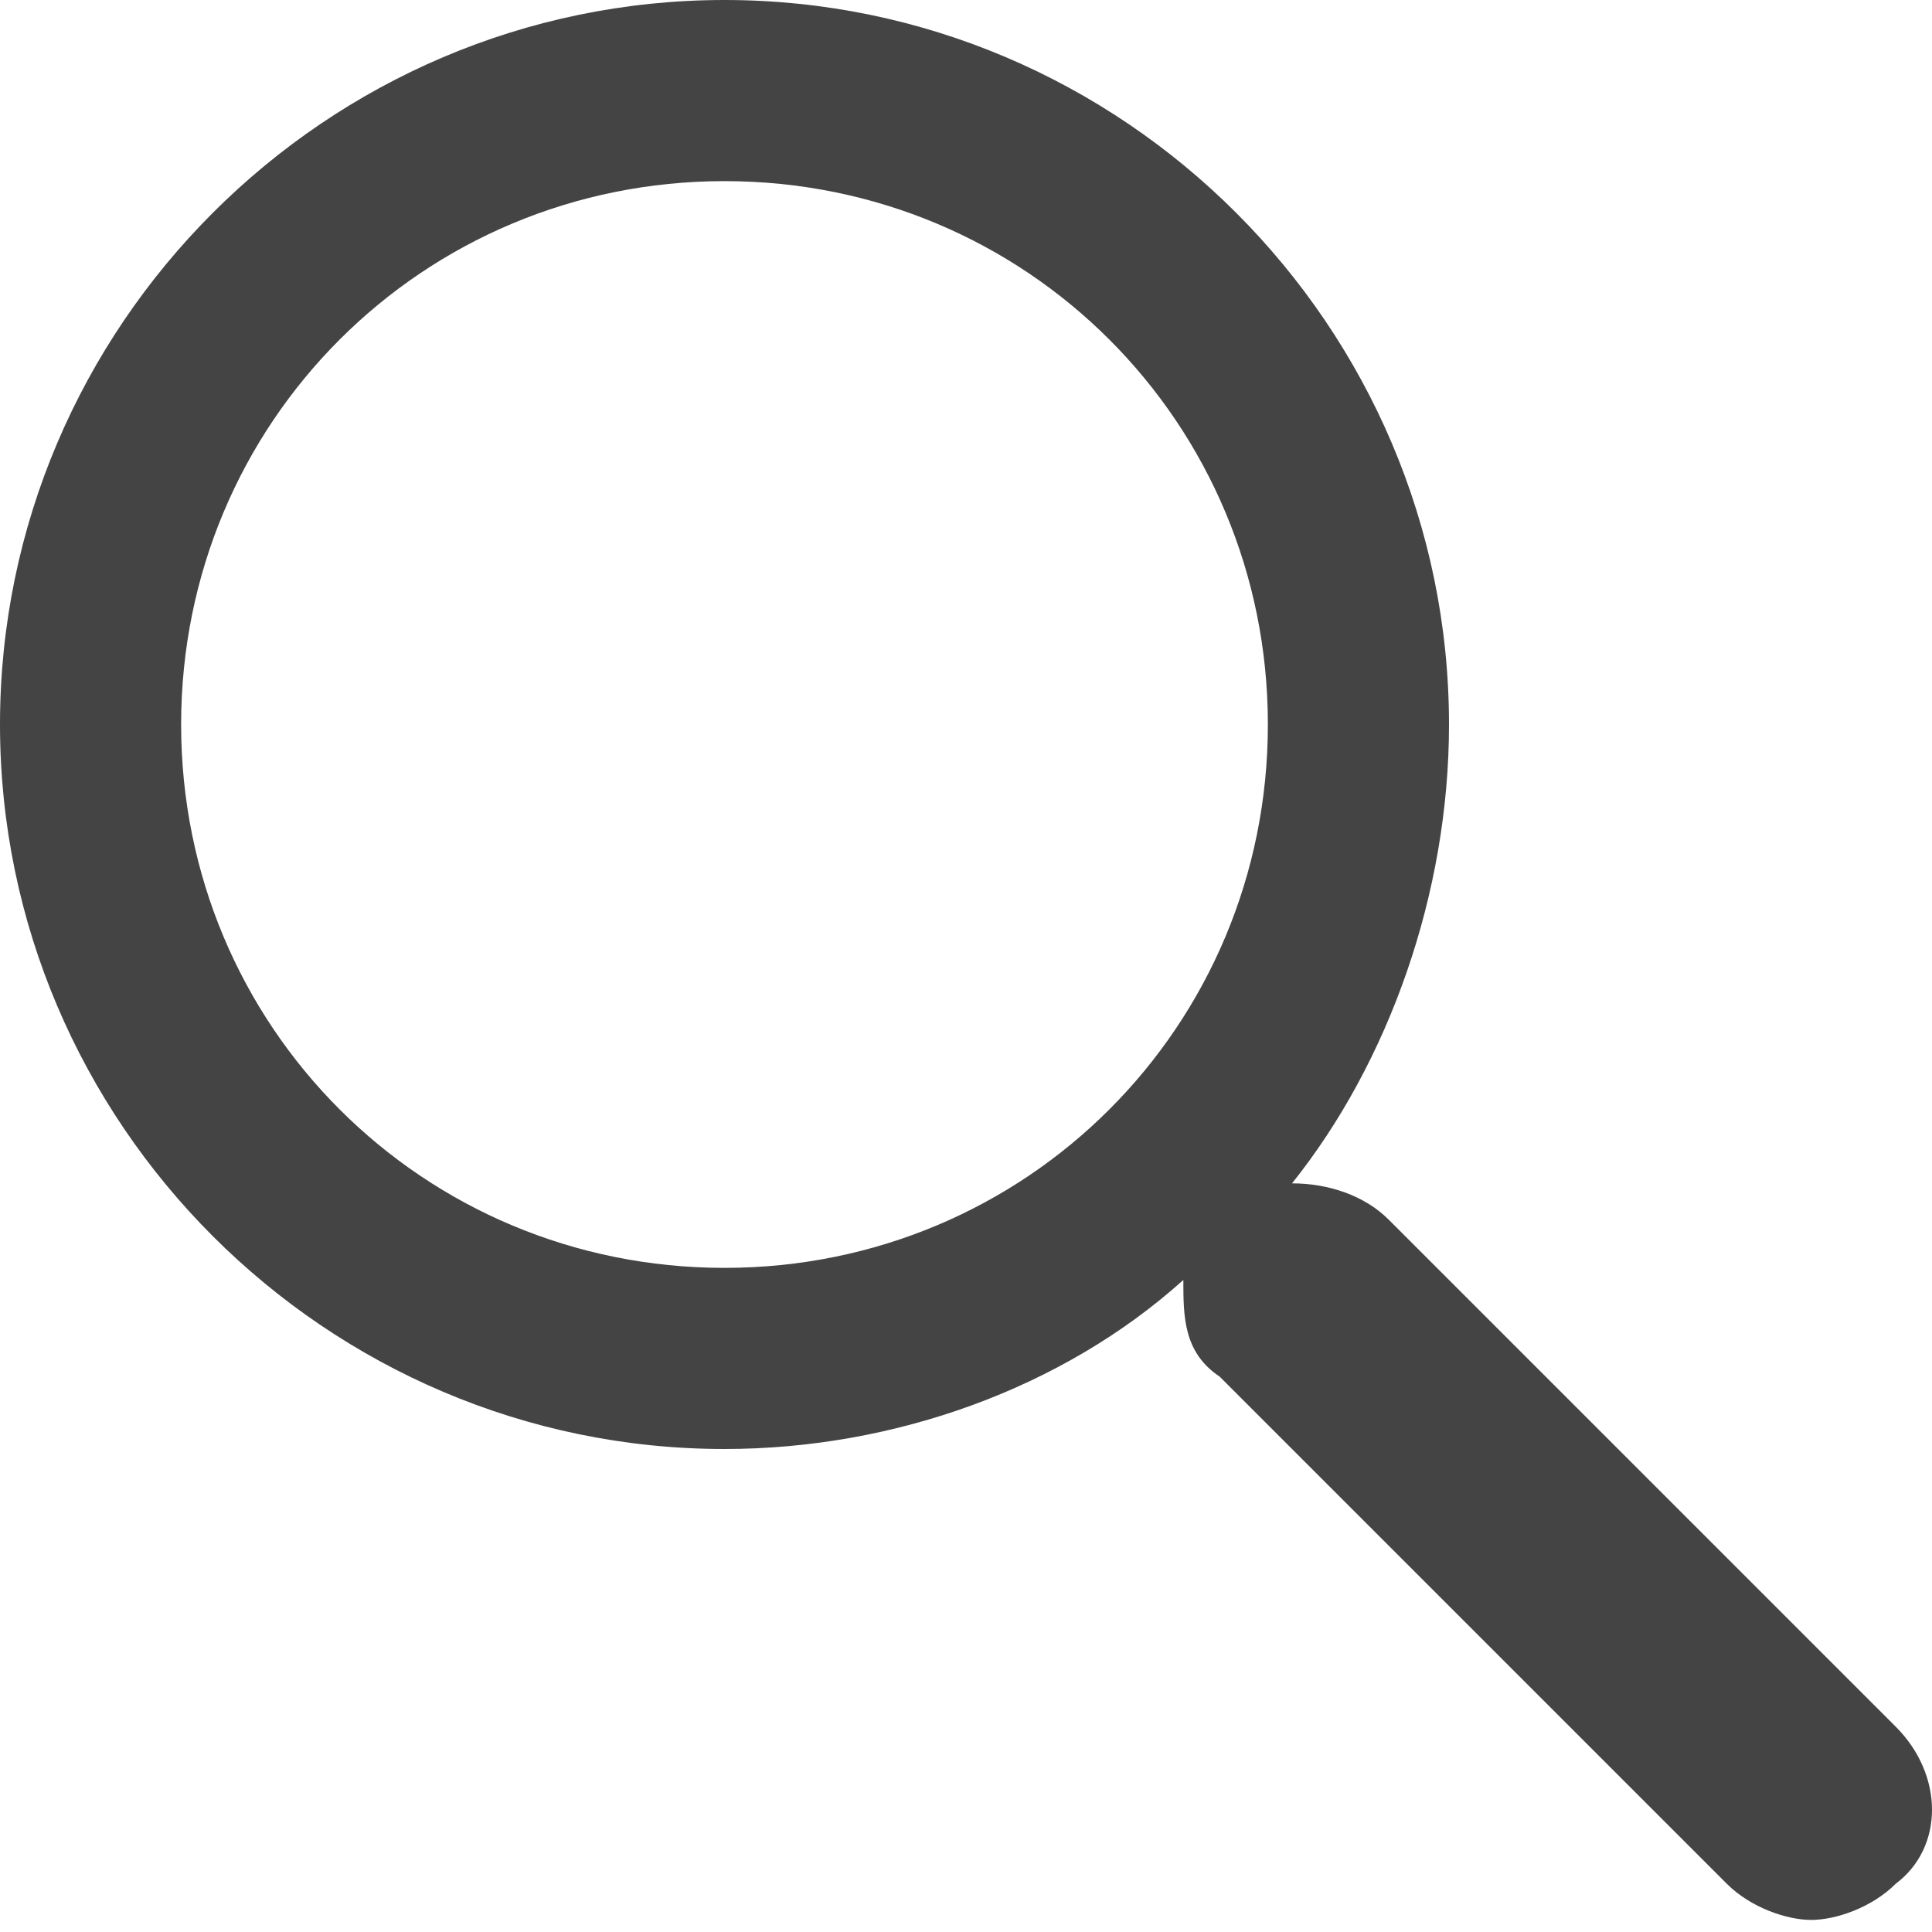
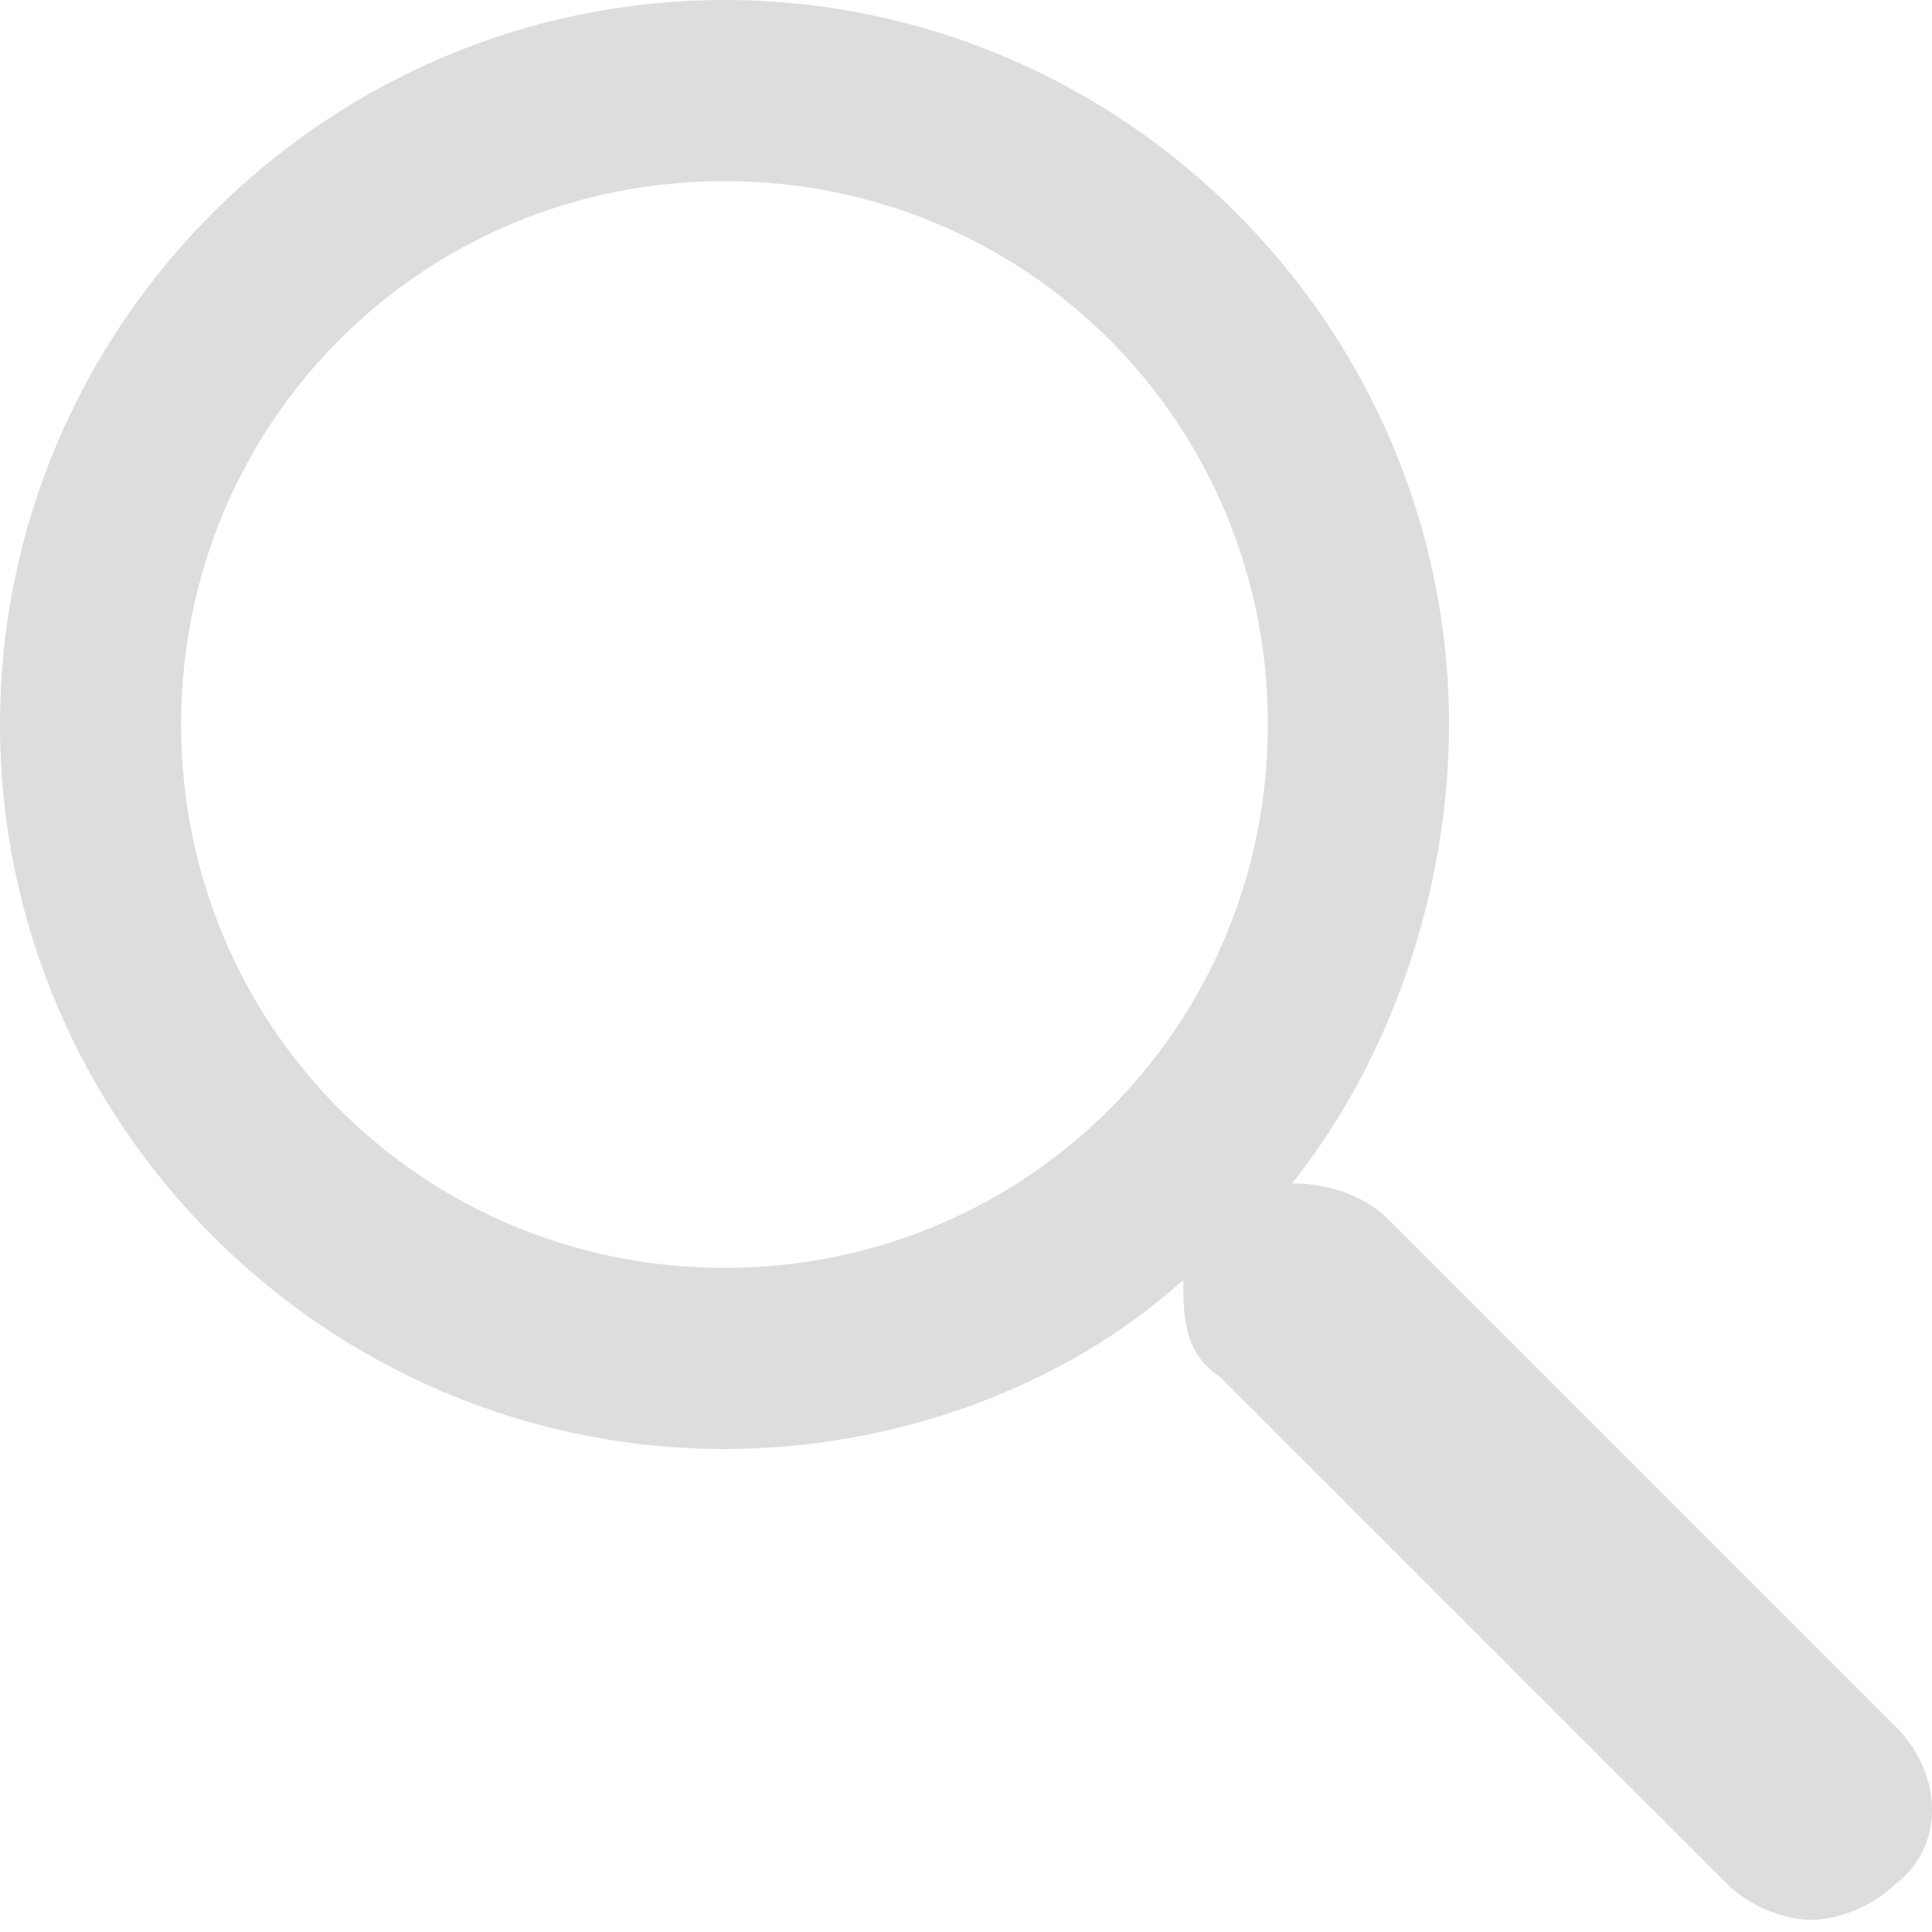
<svg xmlns="http://www.w3.org/2000/svg" version="1.1" width="16" height="16" viewBox="0 0 16 16">
-   <path fill="#444444" d="M15.7 14.3l-4.2-4.2c-0.2-0.2-0.5-0.3-0.8-0.3 0.8-1 1.3-2.4 1.3-3.8 0-3.3-2.7-6-6-6s-6 2.7-6 6 2.7 6 6 6c1.4 0 2.8-0.5 3.8-1.4 0 0.3 0 0.6 0.3 0.8l4.2 4.2c0.2 0.2 0.5 0.3 0.7 0.3s0.5-0.1 0.7-0.3c0.4-0.3 0.4-0.9 0-1.3zM6 10.5c-2.5 0-4.5-2-4.5-4.5s2-4.5 4.5-4.5 4.5 2 4.5 4.5-2 4.5-4.5 4.5z" />
+   <path fill="#dddddd" d="M15.7 14.3l-4.2-4.2c-0.2-0.2-0.5-0.3-0.8-0.3 0.8-1 1.3-2.4 1.3-3.8 0-3.3-2.7-6-6-6s-6 2.7-6 6 2.7 6 6 6c1.4 0 2.8-0.5 3.8-1.4 0 0.3 0 0.6 0.3 0.8l4.2 4.2c0.2 0.2 0.5 0.3 0.7 0.3s0.5-0.1 0.7-0.3c0.4-0.3 0.4-0.9 0-1.3zM6 10.5c-2.5 0-4.5-2-4.5-4.5s2-4.5 4.5-4.5 4.5 2 4.5 4.5-2 4.5-4.5 4.5z" />
</svg>
